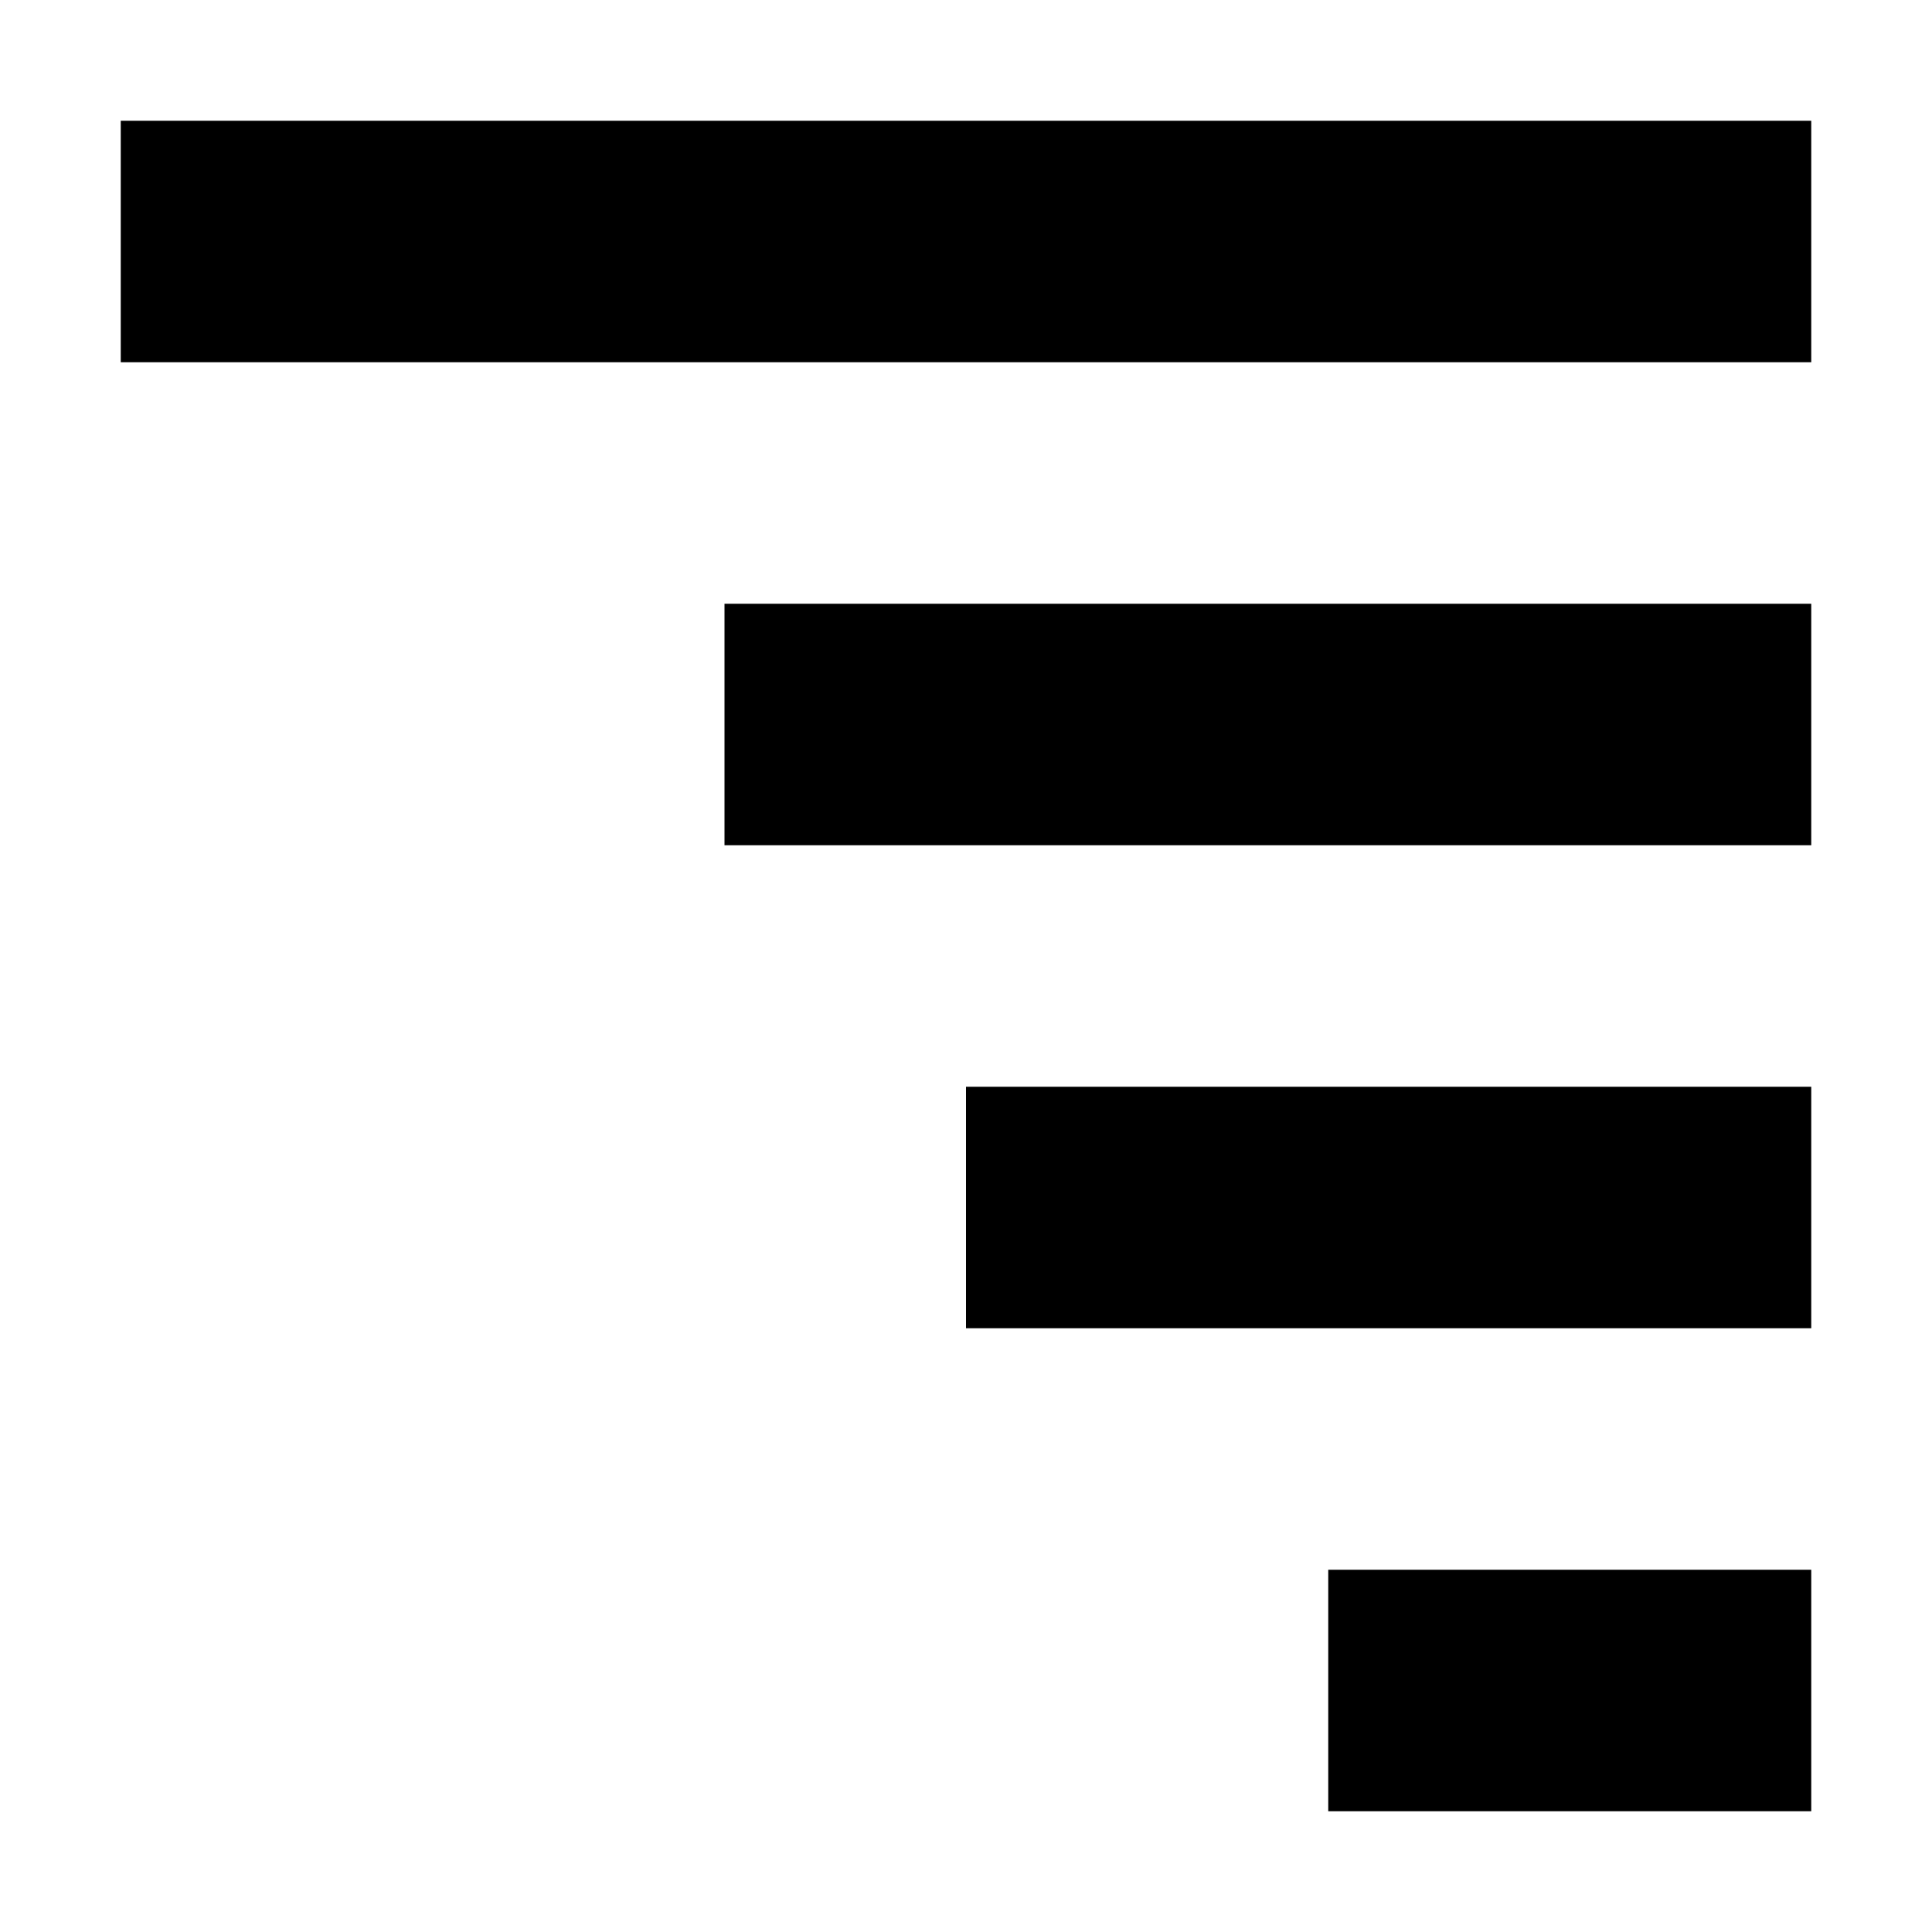
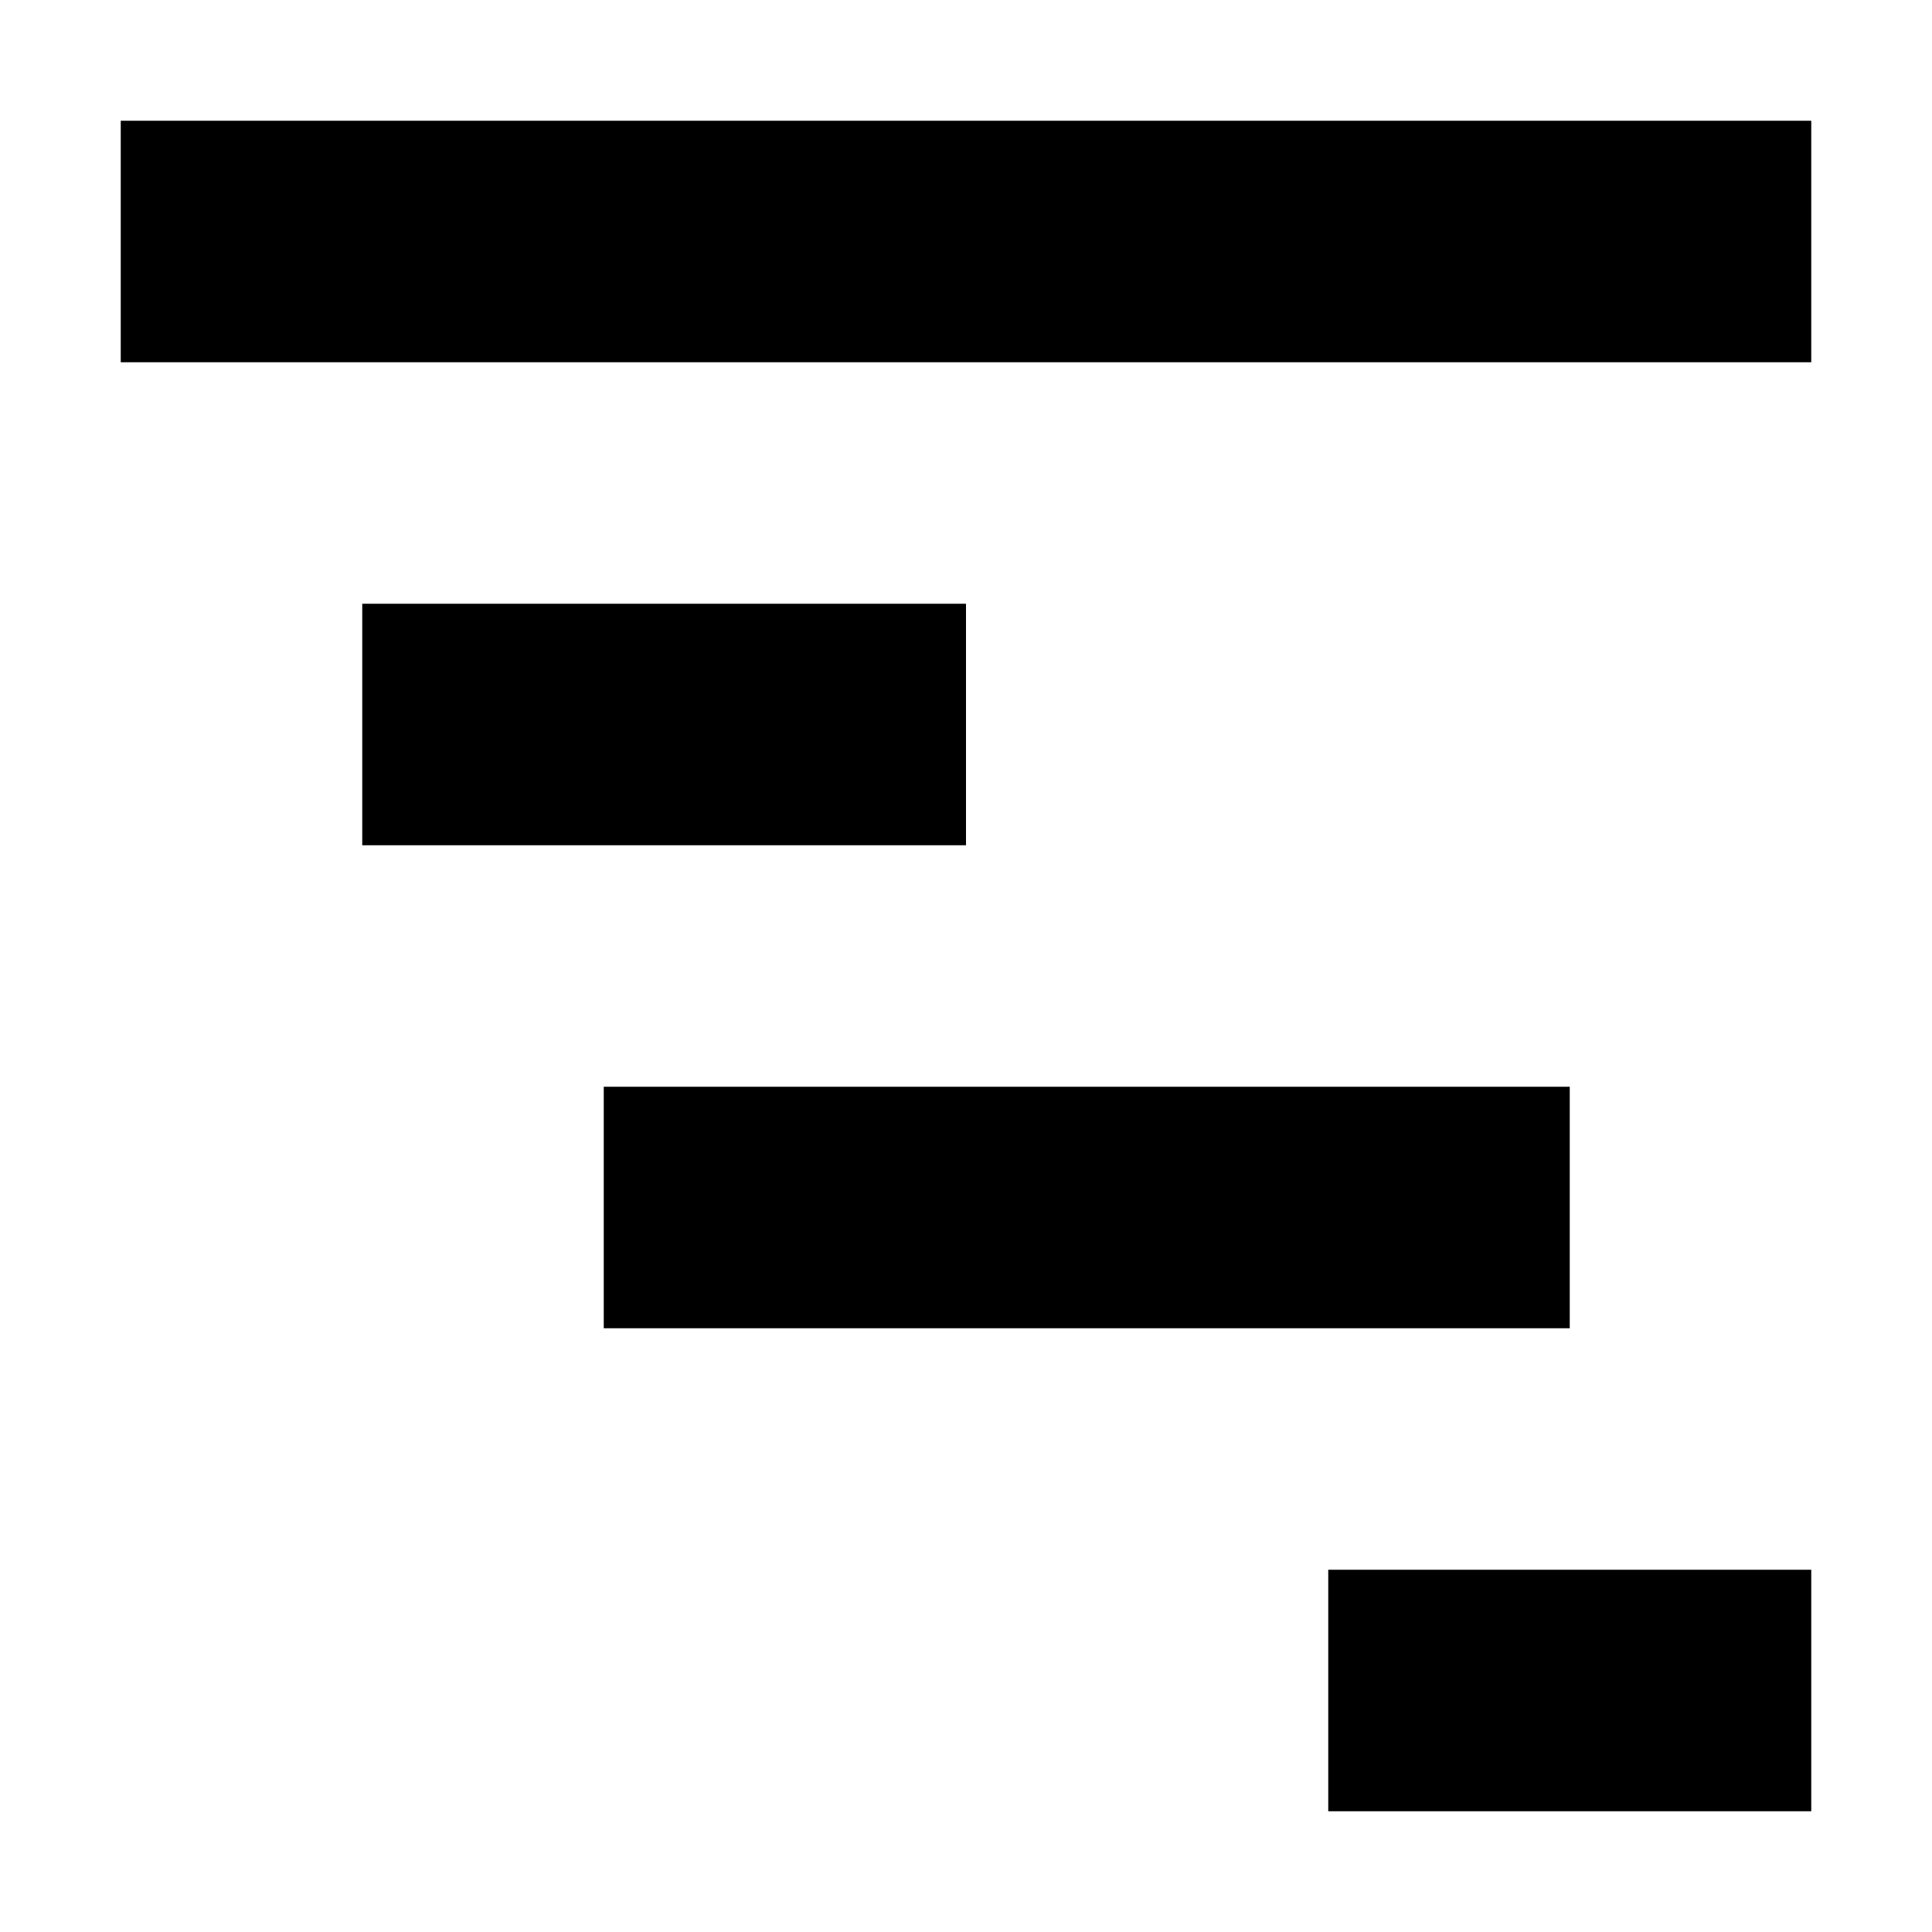
<svg xmlns="http://www.w3.org/2000/svg" height="16px" viewBox="0 0 16 16" width="16px" version="1.1" id="svg5033">
  <defs id="defs5037" />
  <path d="M 1,1 H 15 V 3 H 1 Z m 0,0" id="path5029" style="stroke-width:1.468" />
-   <path d="m 6,5 h 9 V 7 H 6 Z m 0,0" id="path5029-3" style="stroke-width:1.177" />
-   <path d="m 8,9 h 7 v 2 H 8 Z m 0,0" id="path5029-3-6" style="stroke-width:1.038" />
+   <path d="M 3,5 H 8 V 7 H 3 Z m 0,0" id="path5029-3" style="stroke-width:0.877" />
+   <path d="m 5,9 h 8 v 2 H 5 Z m 0,0" id="path5029-3-6" style="stroke-width:1.109" />
  <path d="m 11,13 h 4 v 2 h -4 z m 0,0" id="path5029-3-6-7" style="stroke-width:0.784" />
</svg>
